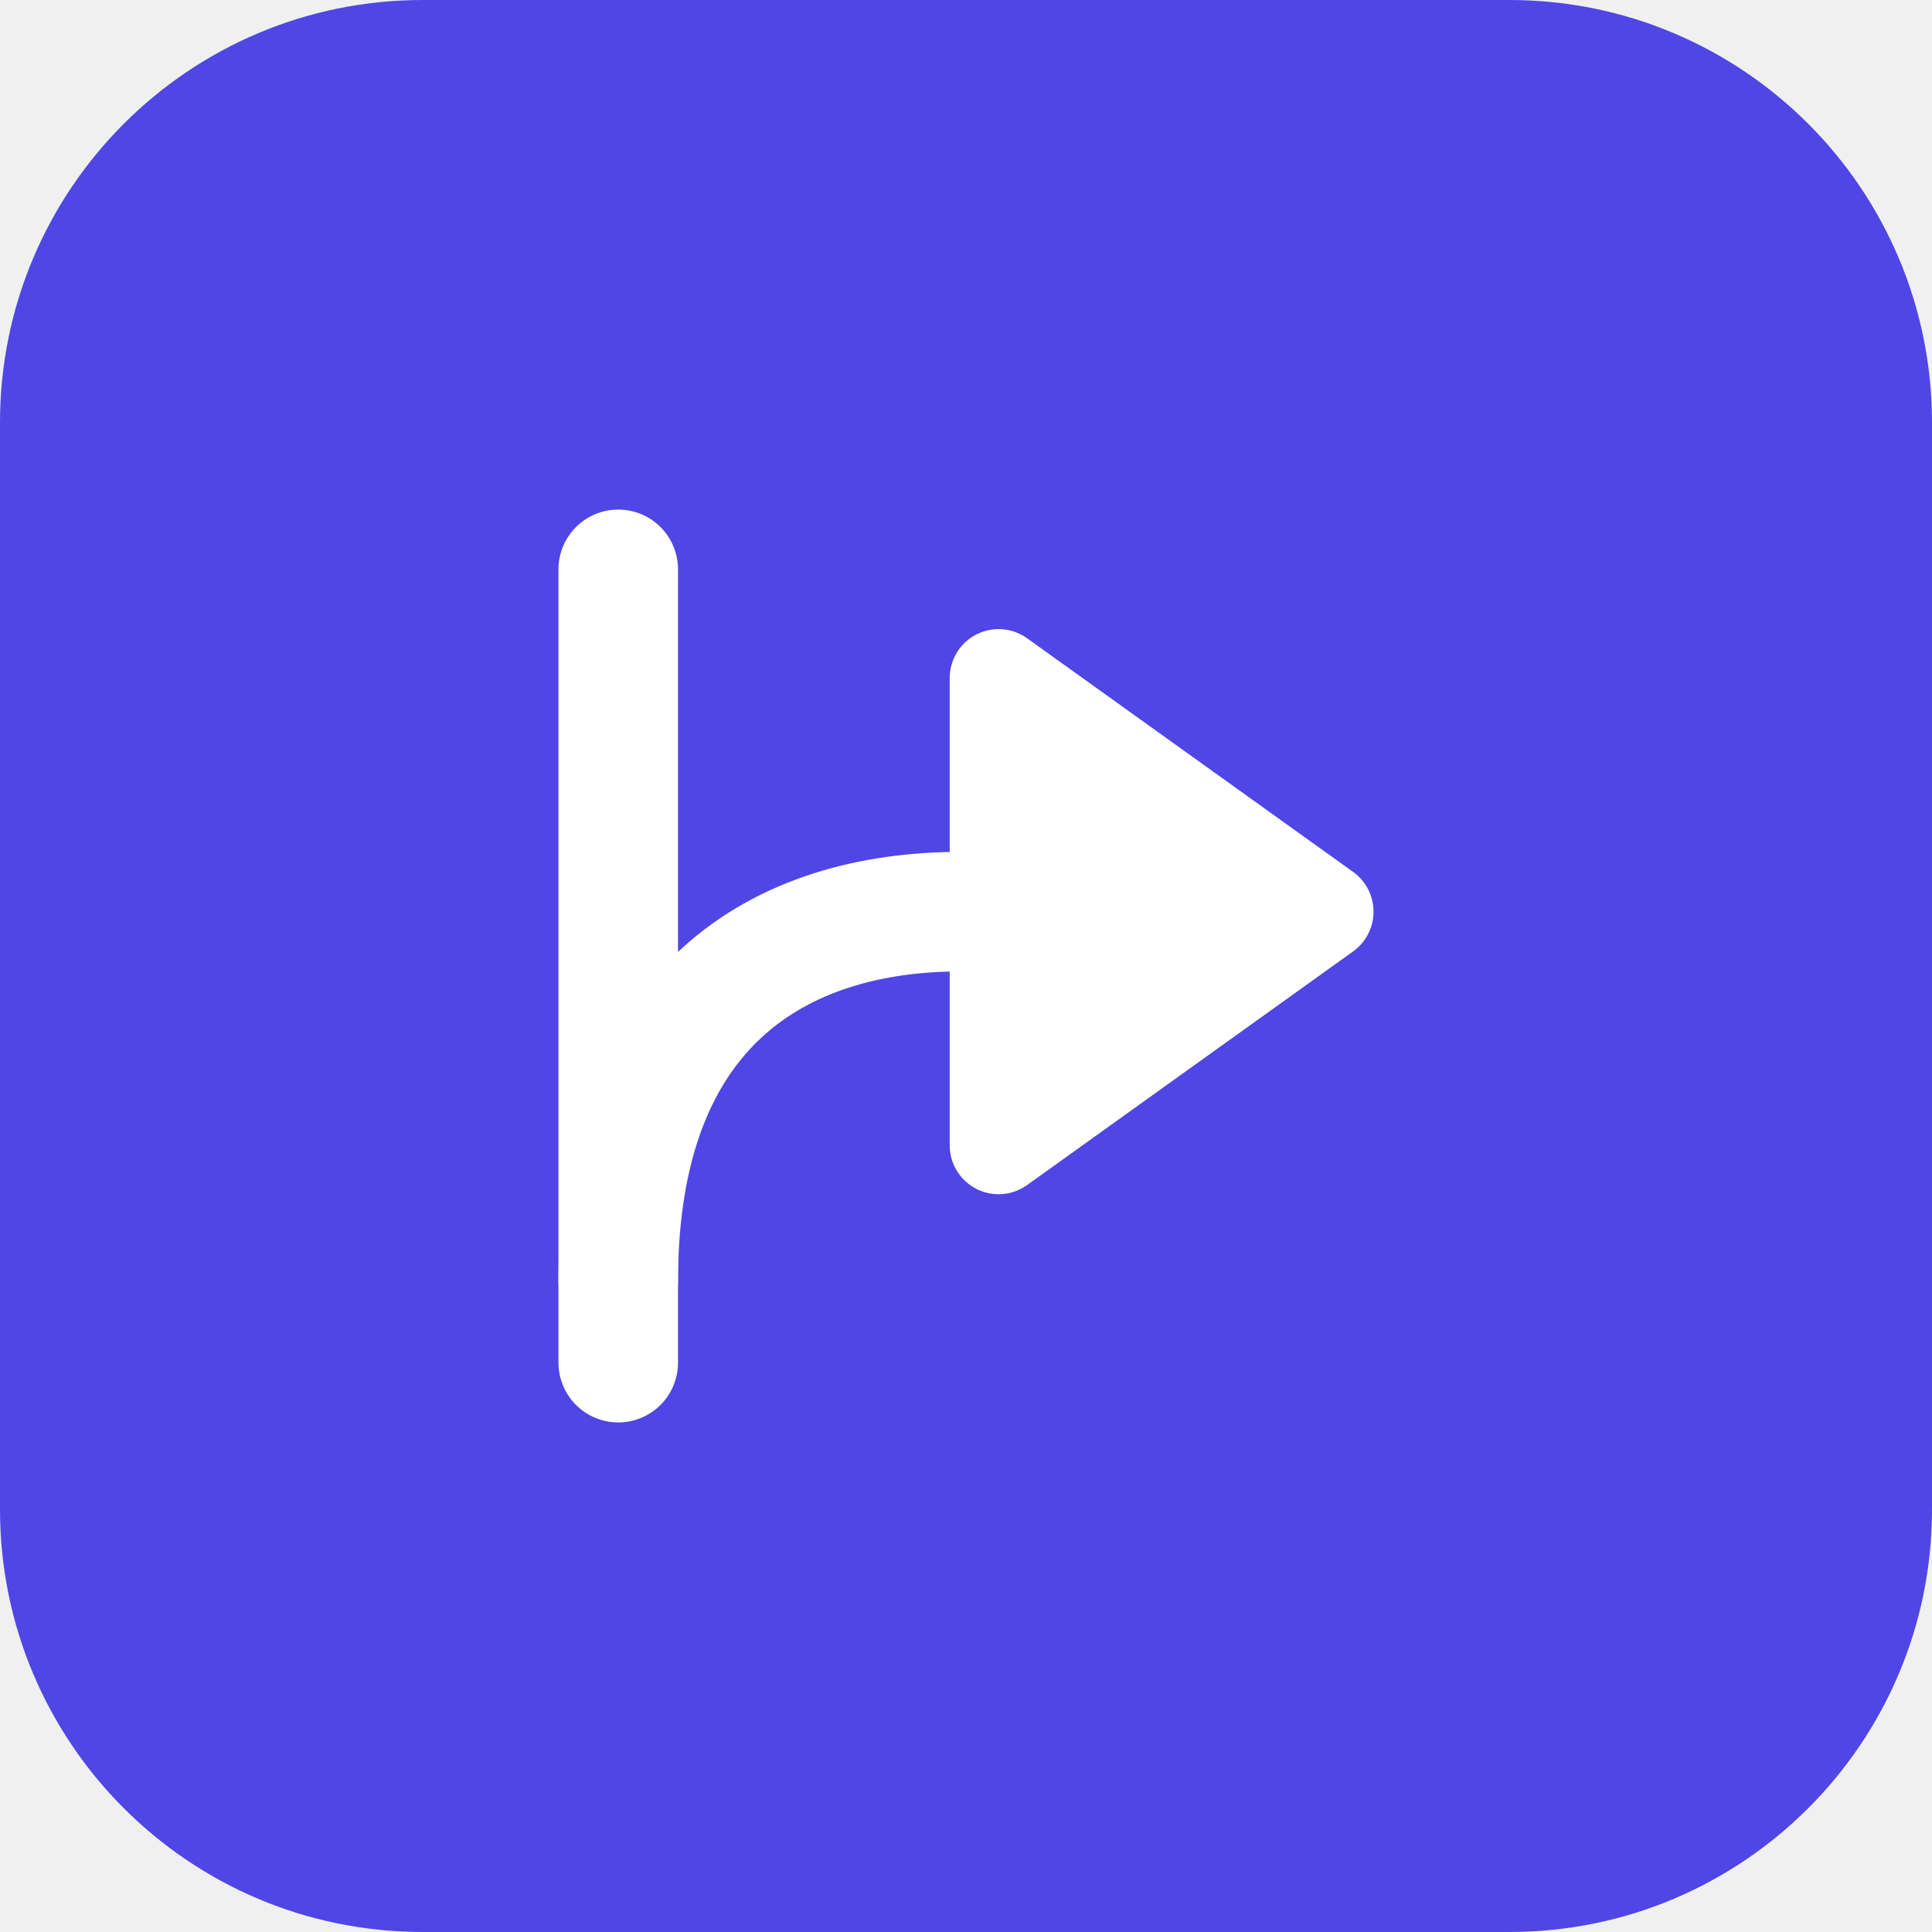
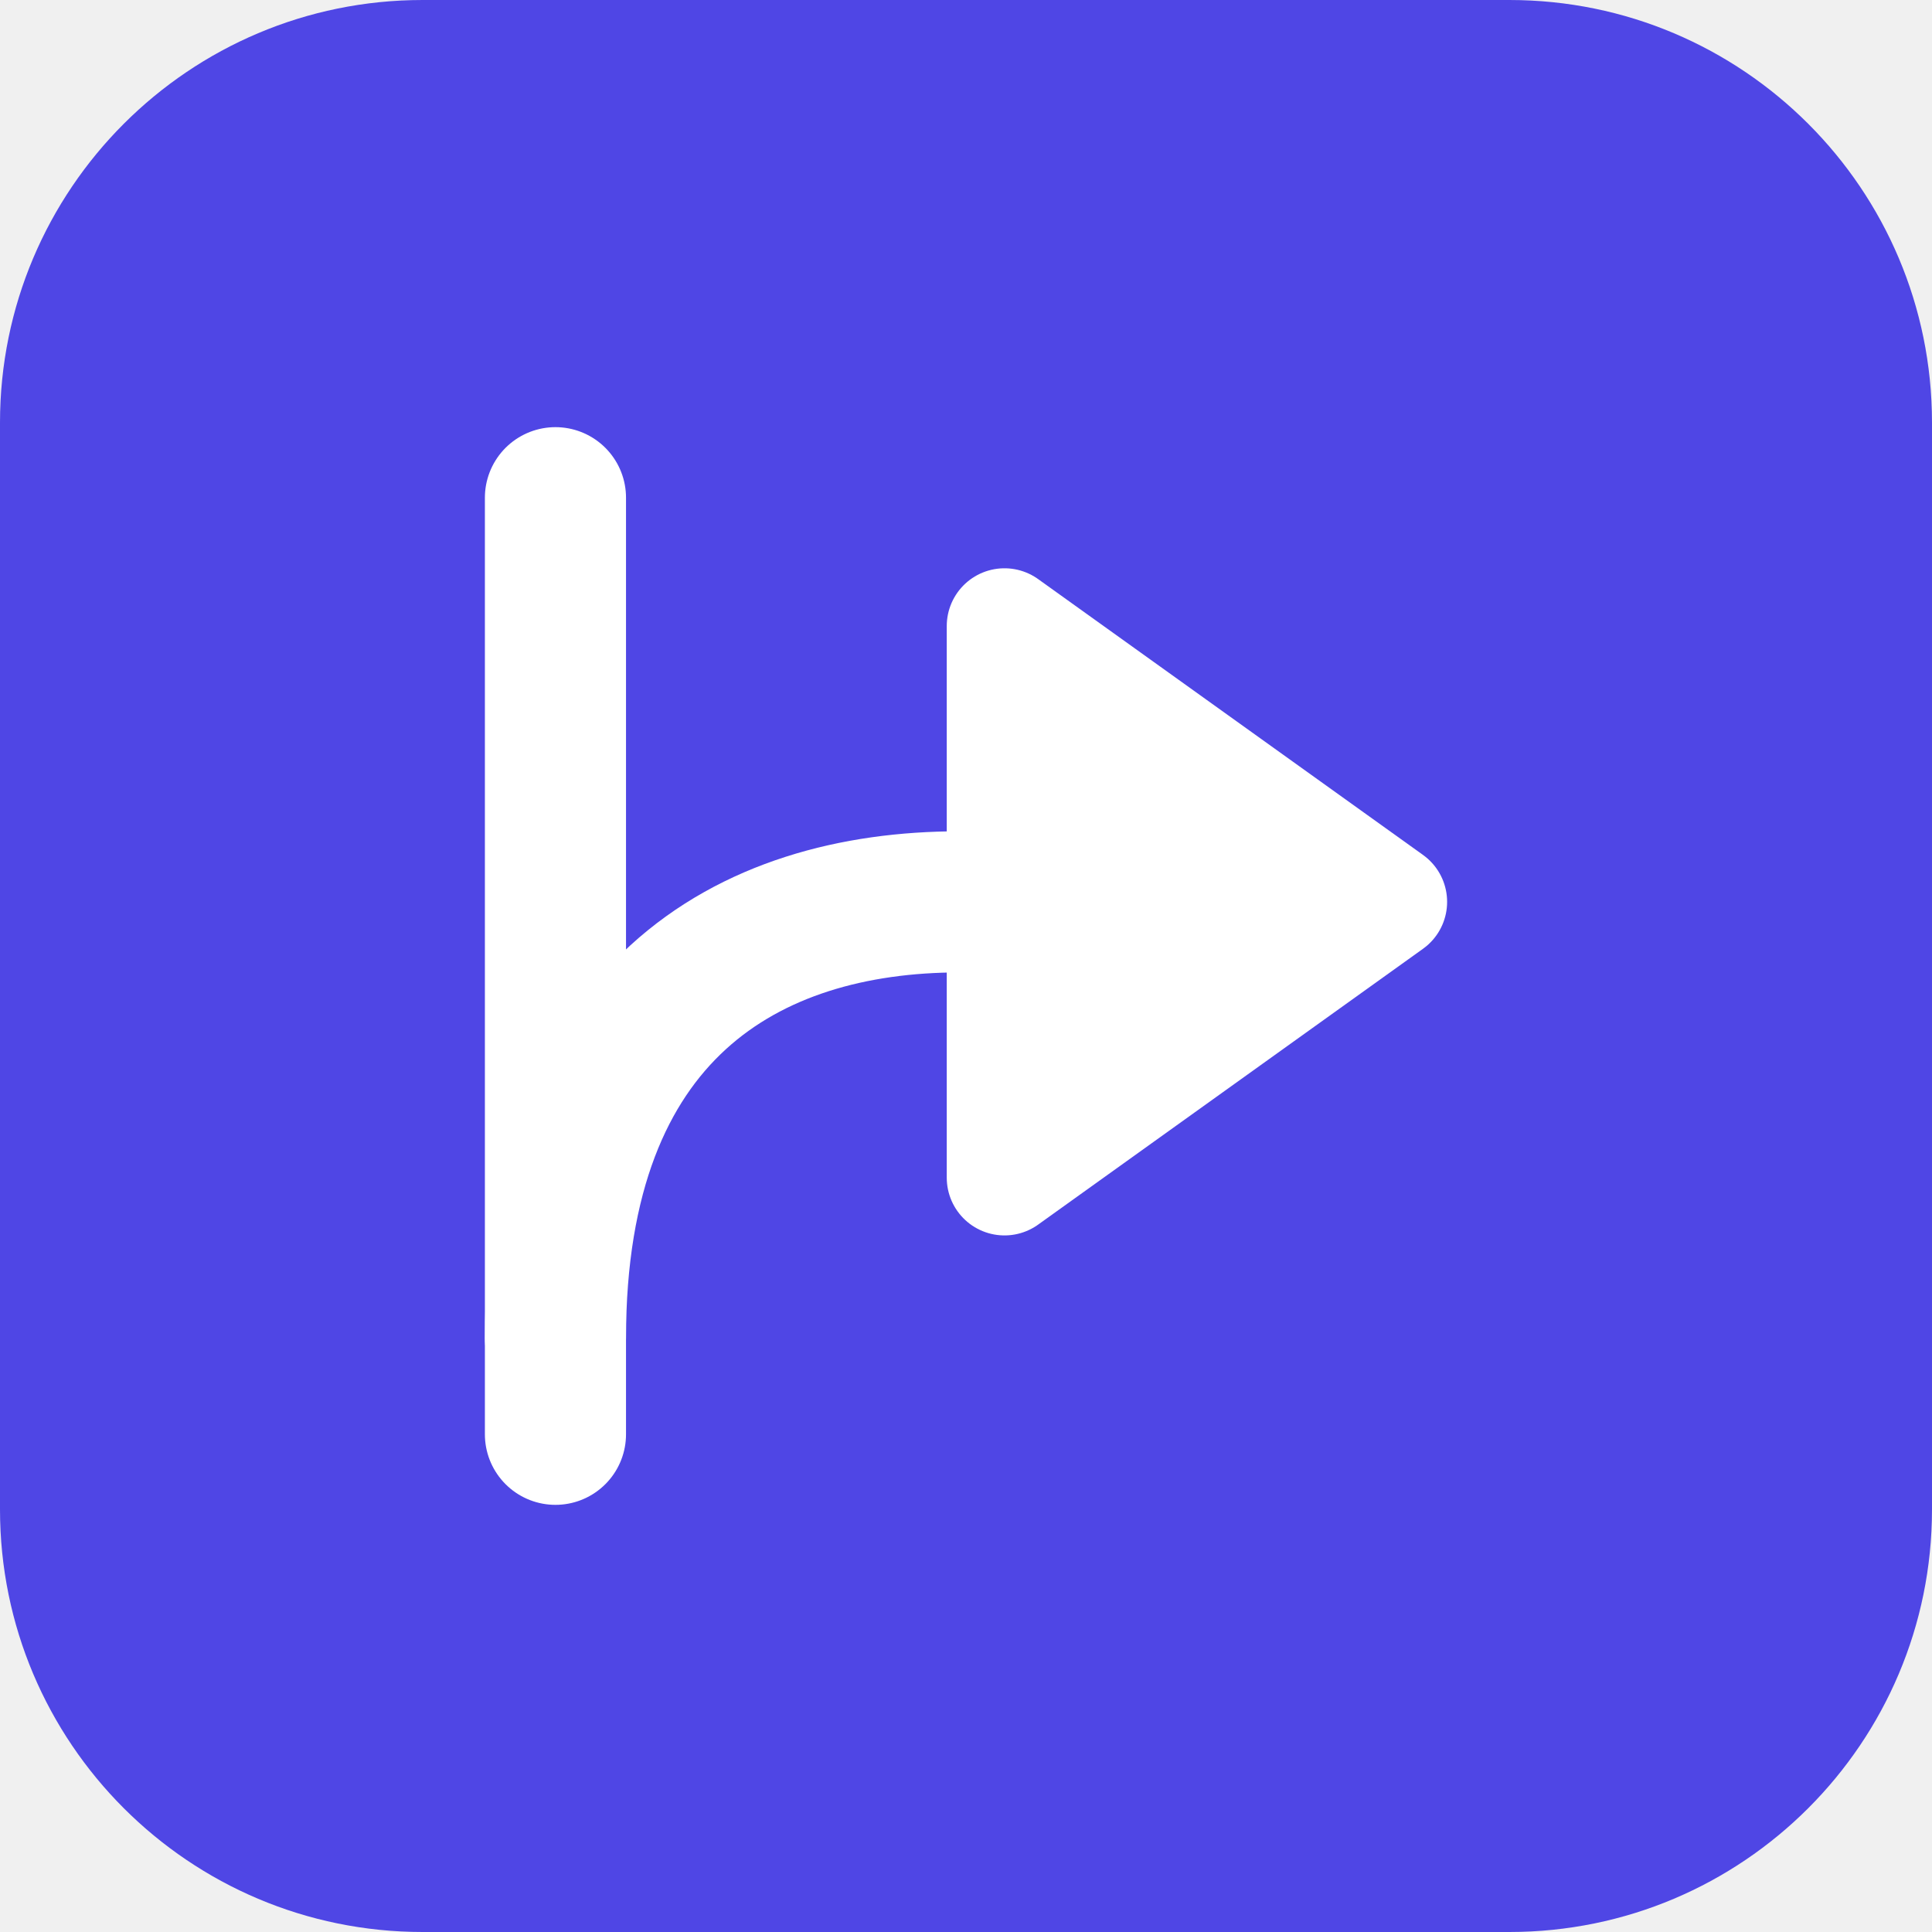
<svg xmlns="http://www.w3.org/2000/svg" width="512" height="512" viewBox="0 0 512 512">
  <rect width="512" height="512" rx="112" fill="#4F46E5" />
-   <g transform="translate(256 256) scale(0.72) translate(-288 -256)">
+   <g transform="translate(256 256) scale(0.85) translate(-288 -256)">
    <g fill="none" stroke="#FFFFFF" stroke-width="44" stroke-linecap="round" stroke-linejoin="round">
      <line x1="160" y1="110" x2="160" y2="402" />
      <path d="M160,372 C160,270 220,236 286,236" />
    </g>
    <polygon points="300,150 420,236 300,322" fill="#FFFFFF" stroke="#FFFFFF" stroke-width="36" stroke-linejoin="round" />
  </g>
</svg>
